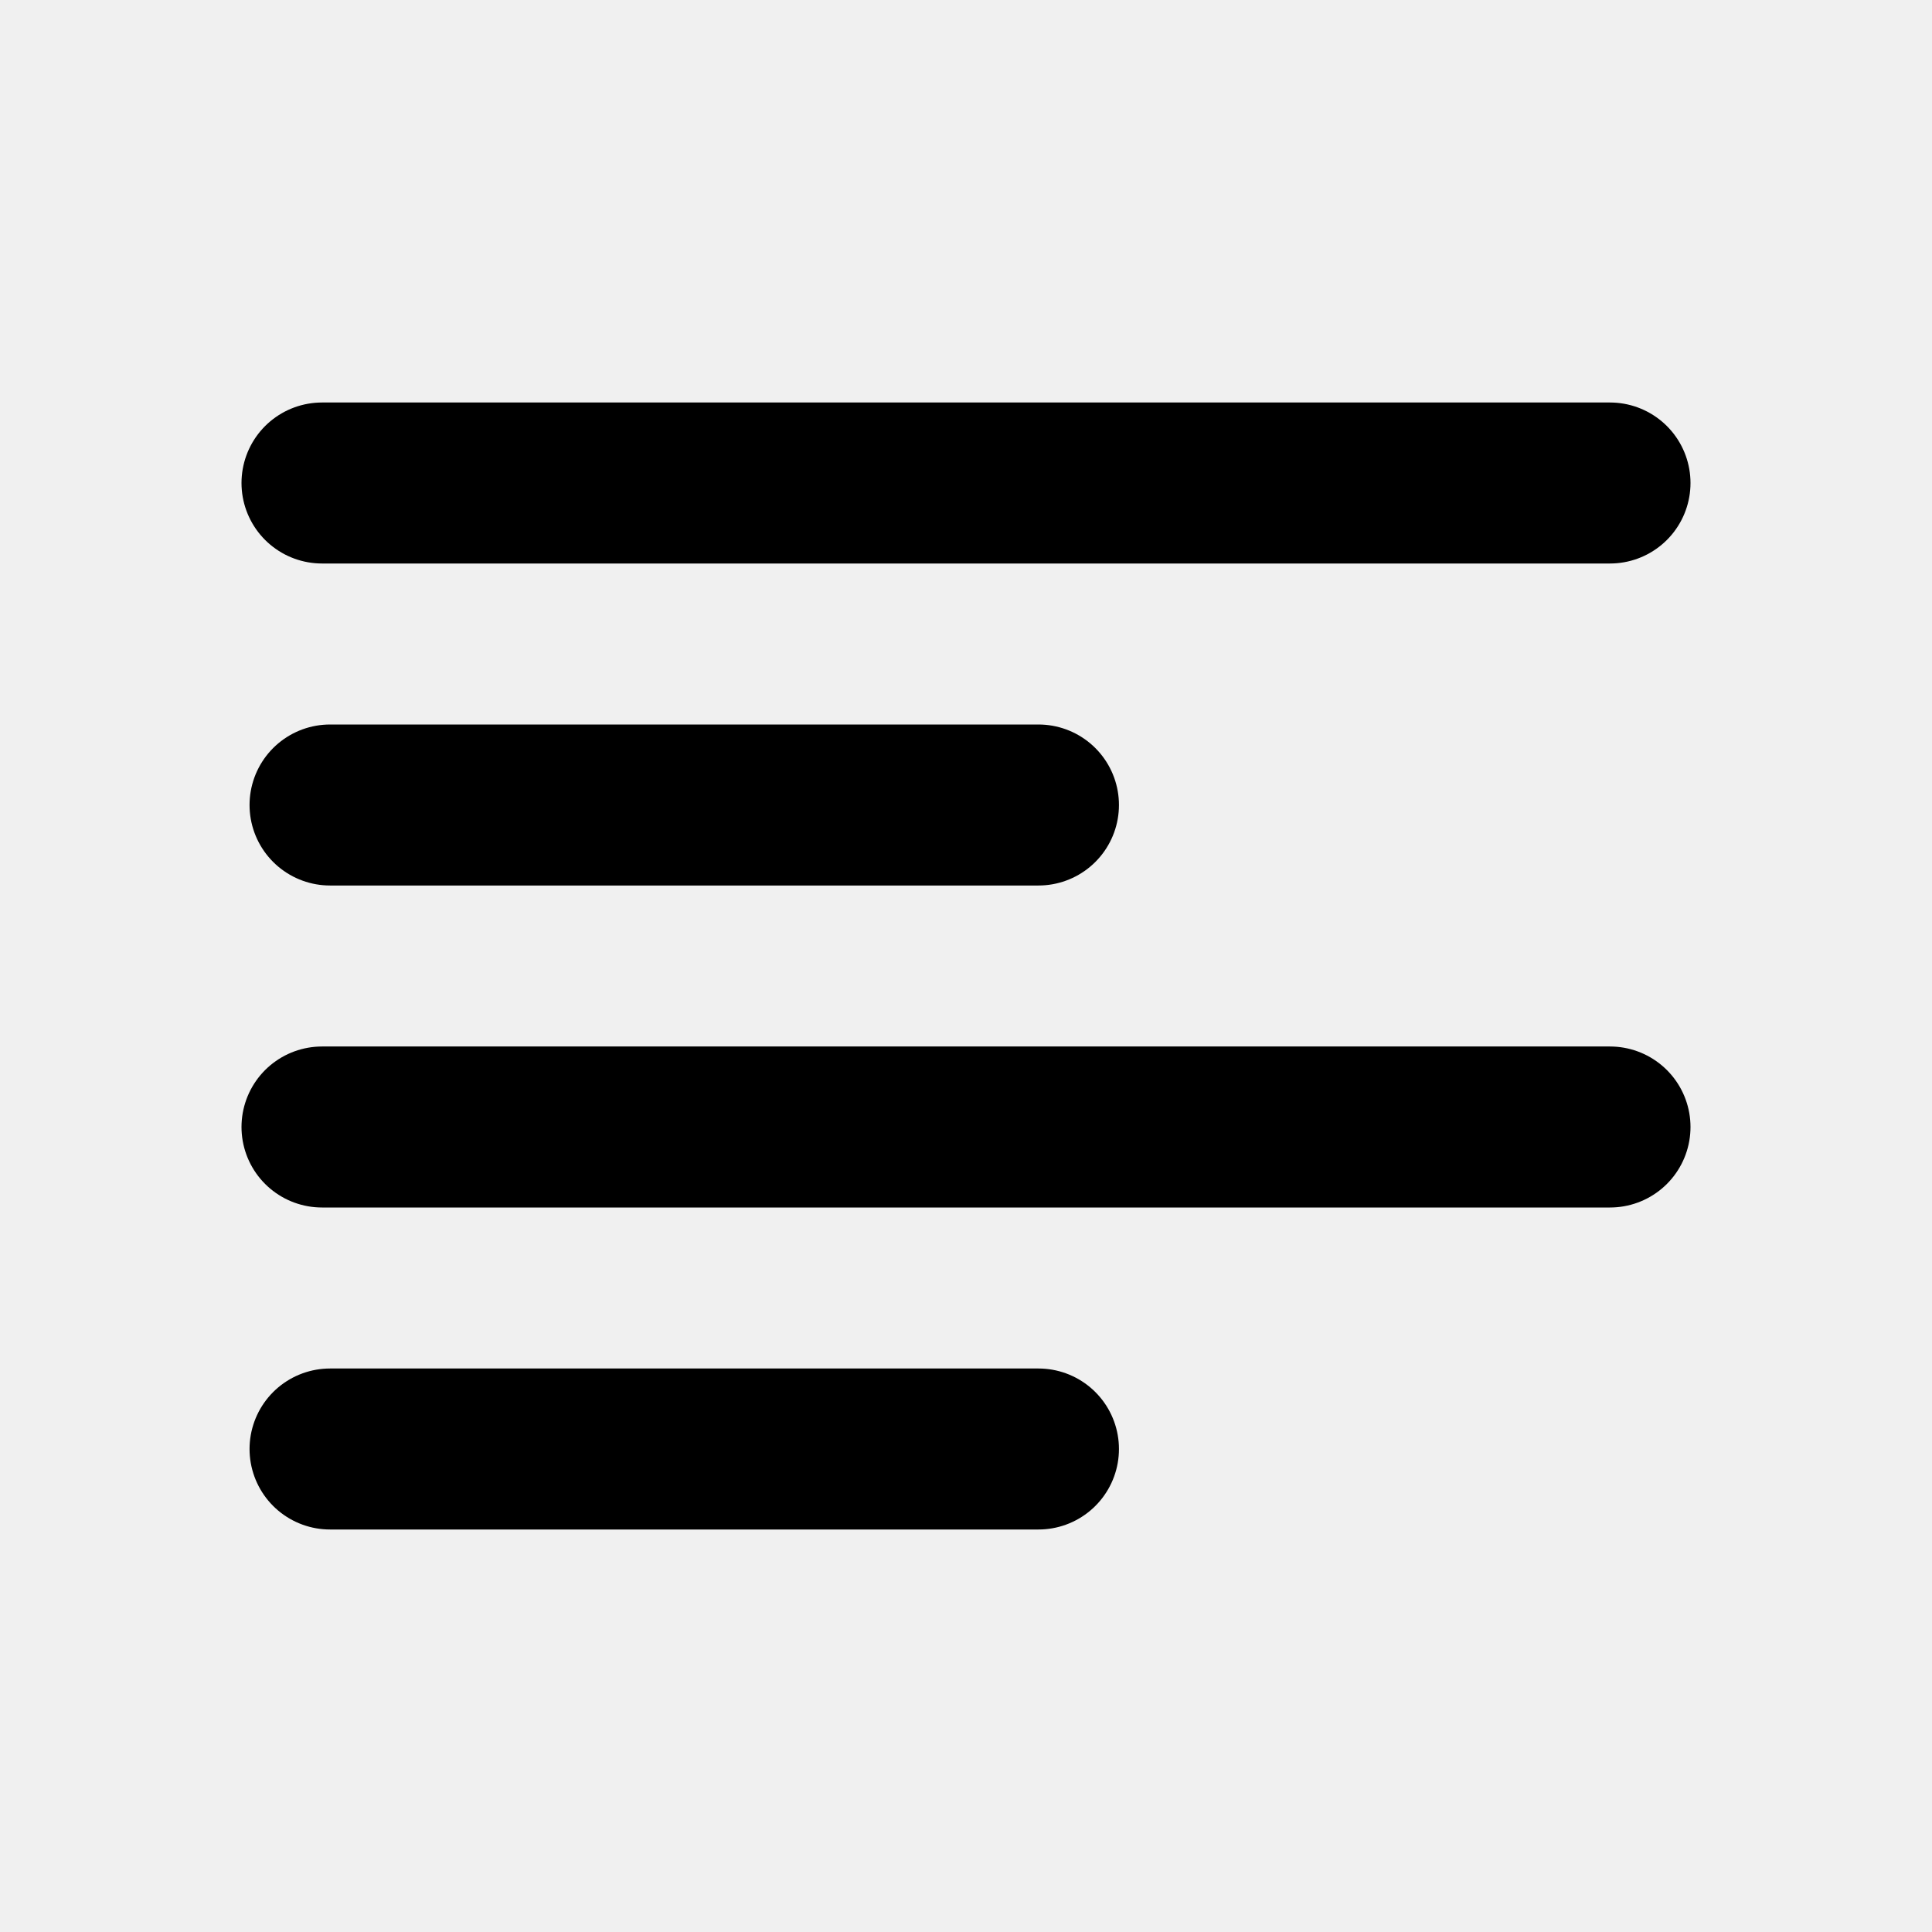
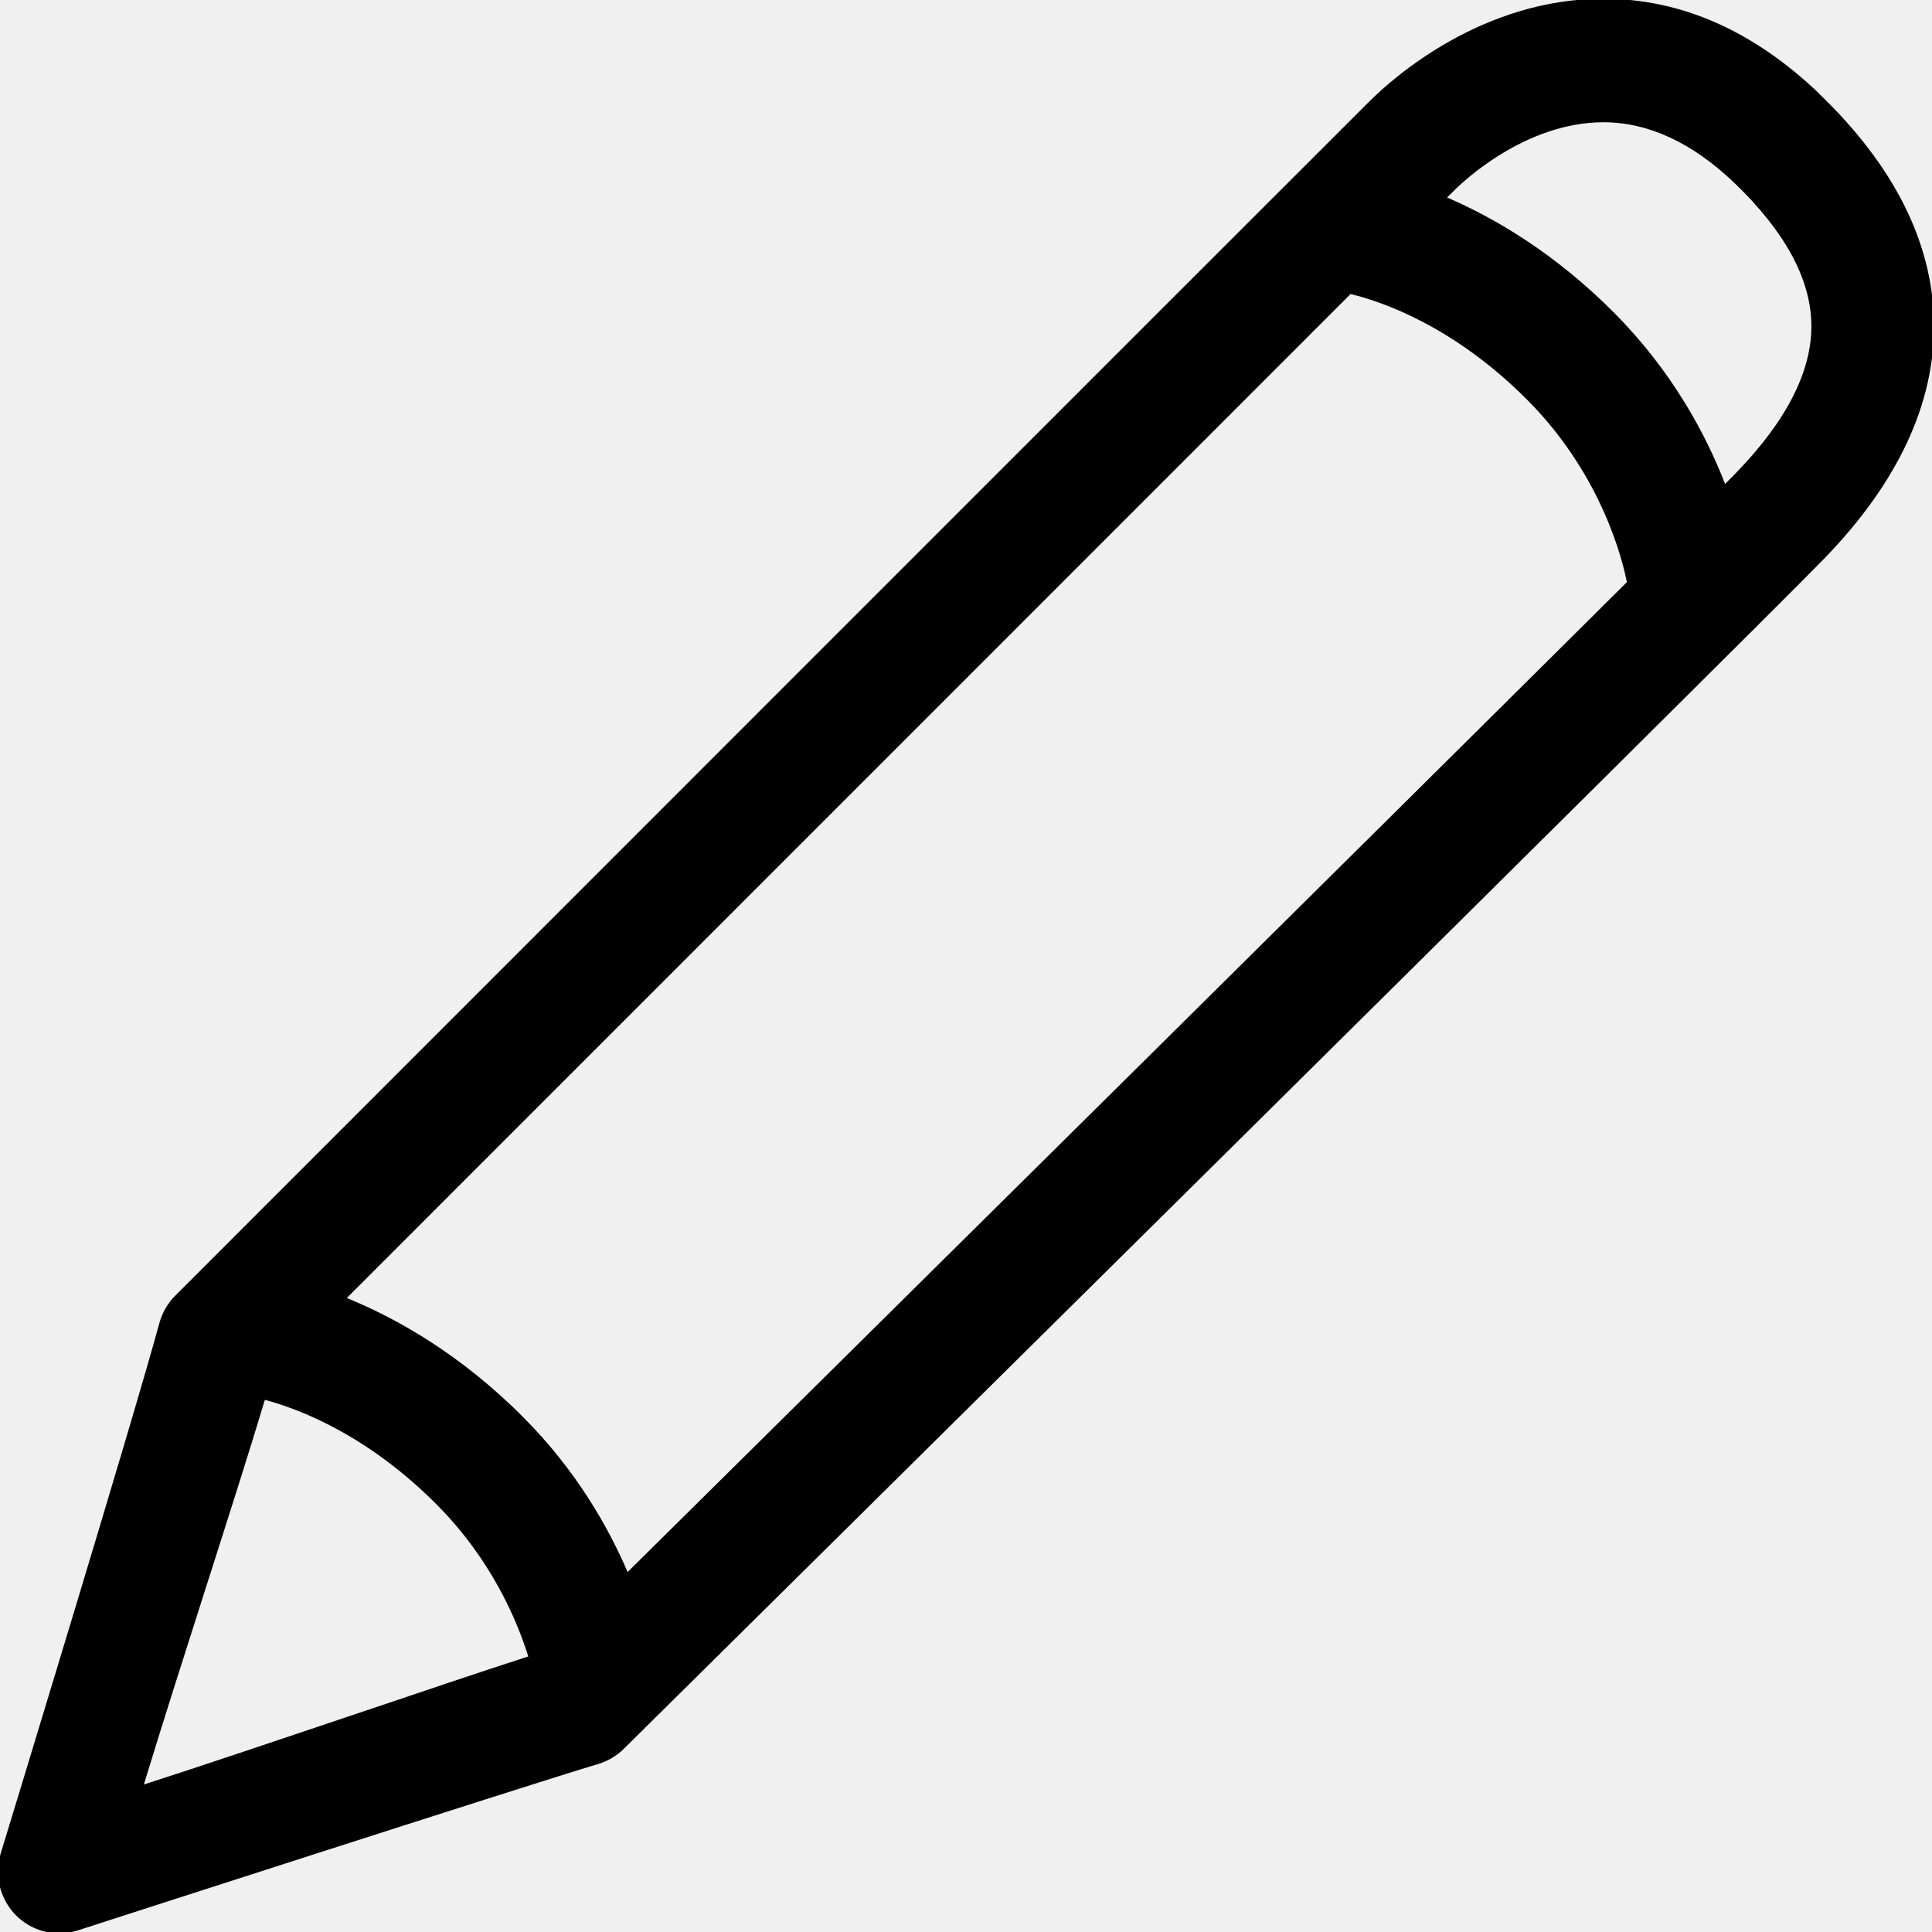
- <svg xmlns="http://www.w3.org/2000/svg" width="800px" height="800px" viewBox="0 0 24 24">
-   <g id="Complete">
-     <g id="align-left">
-       <g>
-         <polygon fill="#ffffff" points="12.9 18 4.1 18 4.1 18 12.9 18 12.9 18" stroke="#000000" stroke-linecap="round" stroke-linejoin="round" stroke-width="2" />
-         <polygon fill="#ffffff" points="20 14 4 14 4 14 20 14 20 14" stroke="#000000" stroke-linecap="round" stroke-linejoin="round" stroke-width="2" />
-         <polygon fill="#ffffff" points="12.9 10 4.1 10 4.1 10 12.9 10 12.9 10" stroke="#000000" stroke-linecap="round" stroke-linejoin="round" stroke-width="2" />
-         <polygon fill="#ffffff" points="20 6 4 6 4 6 20 6 20 6" stroke="#000000" stroke-linecap="round" stroke-linejoin="round" stroke-width="2" />
-       </g>
-     </g>
-   </g>
+ <svg xmlns="http://www.w3.org/2000/svg" fill="#000000" width="800px" height="800px" viewBox="0 0 32 32" version="1.1">
+   <path d="M30.133 1.552c-1.090-1.044-2.291-1.573-3.574-1.573-2.006 0-3.47 1.296-3.87 1.693-0.564 0.558-19.786 19.788-19.786 19.788-0.126 0.126-0.217 0.284-0.264 0.456-0.433 1.602-2.605 8.71-2.627 8.782-0.112 0.364-0.012 0.761 0.256 1.029 0.193 0.192 0.45 0.295 0.713 0.295 0.104 0 0.208-0.016 0.31-0.049 0.073-0.024 7.41-2.395 8.618-2.756 0.159-0.048 0.305-0.134 0.423-0.251 0.763-0.754 18.691-18.483 19.881-19.712 1.231-1.268 1.843-2.59 1.819-3.925-0.025-1.319-0.664-2.589-1.901-3.776zM22.37 4.87c0.509 0.123 1.711 0.527 2.938 1.765 1.24 1.251 1.575 2.681 1.638 3.007-3.932 3.912-12.983 12.867-16.551 16.396-0.329-0.767-0.862-1.692-1.719-2.555-1.046-1.054-2.111-1.649-2.932-1.984 3.531-3.532 12.753-12.757 16.625-16.628zM4.387 23.186c0.55 0.146 1.691 0.57 2.854 1.742 0.896 0.904 1.319 1.9 1.509 2.508-1.39 0.447-4.434 1.497-6.367 2.121 0.573-1.886 1.541-4.822 2.004-6.371zM28.763 7.824c-0.041 0.042-0.109 0.11-0.19 0.192-0.316-0.814-0.87-1.86-1.831-2.828-0.981-0.989-1.976-1.572-2.773-1.917 0.068-0.067 0.12-0.12 0.141-0.14 0.114-0.113 1.153-1.106 2.447-1.106 0.745 0 1.477 0.34 2.175 1.010 0.828 0.795 1.256 1.579 1.27 2.331 0.014 0.768-0.404 1.595-1.24 2.458z" />
</svg>
